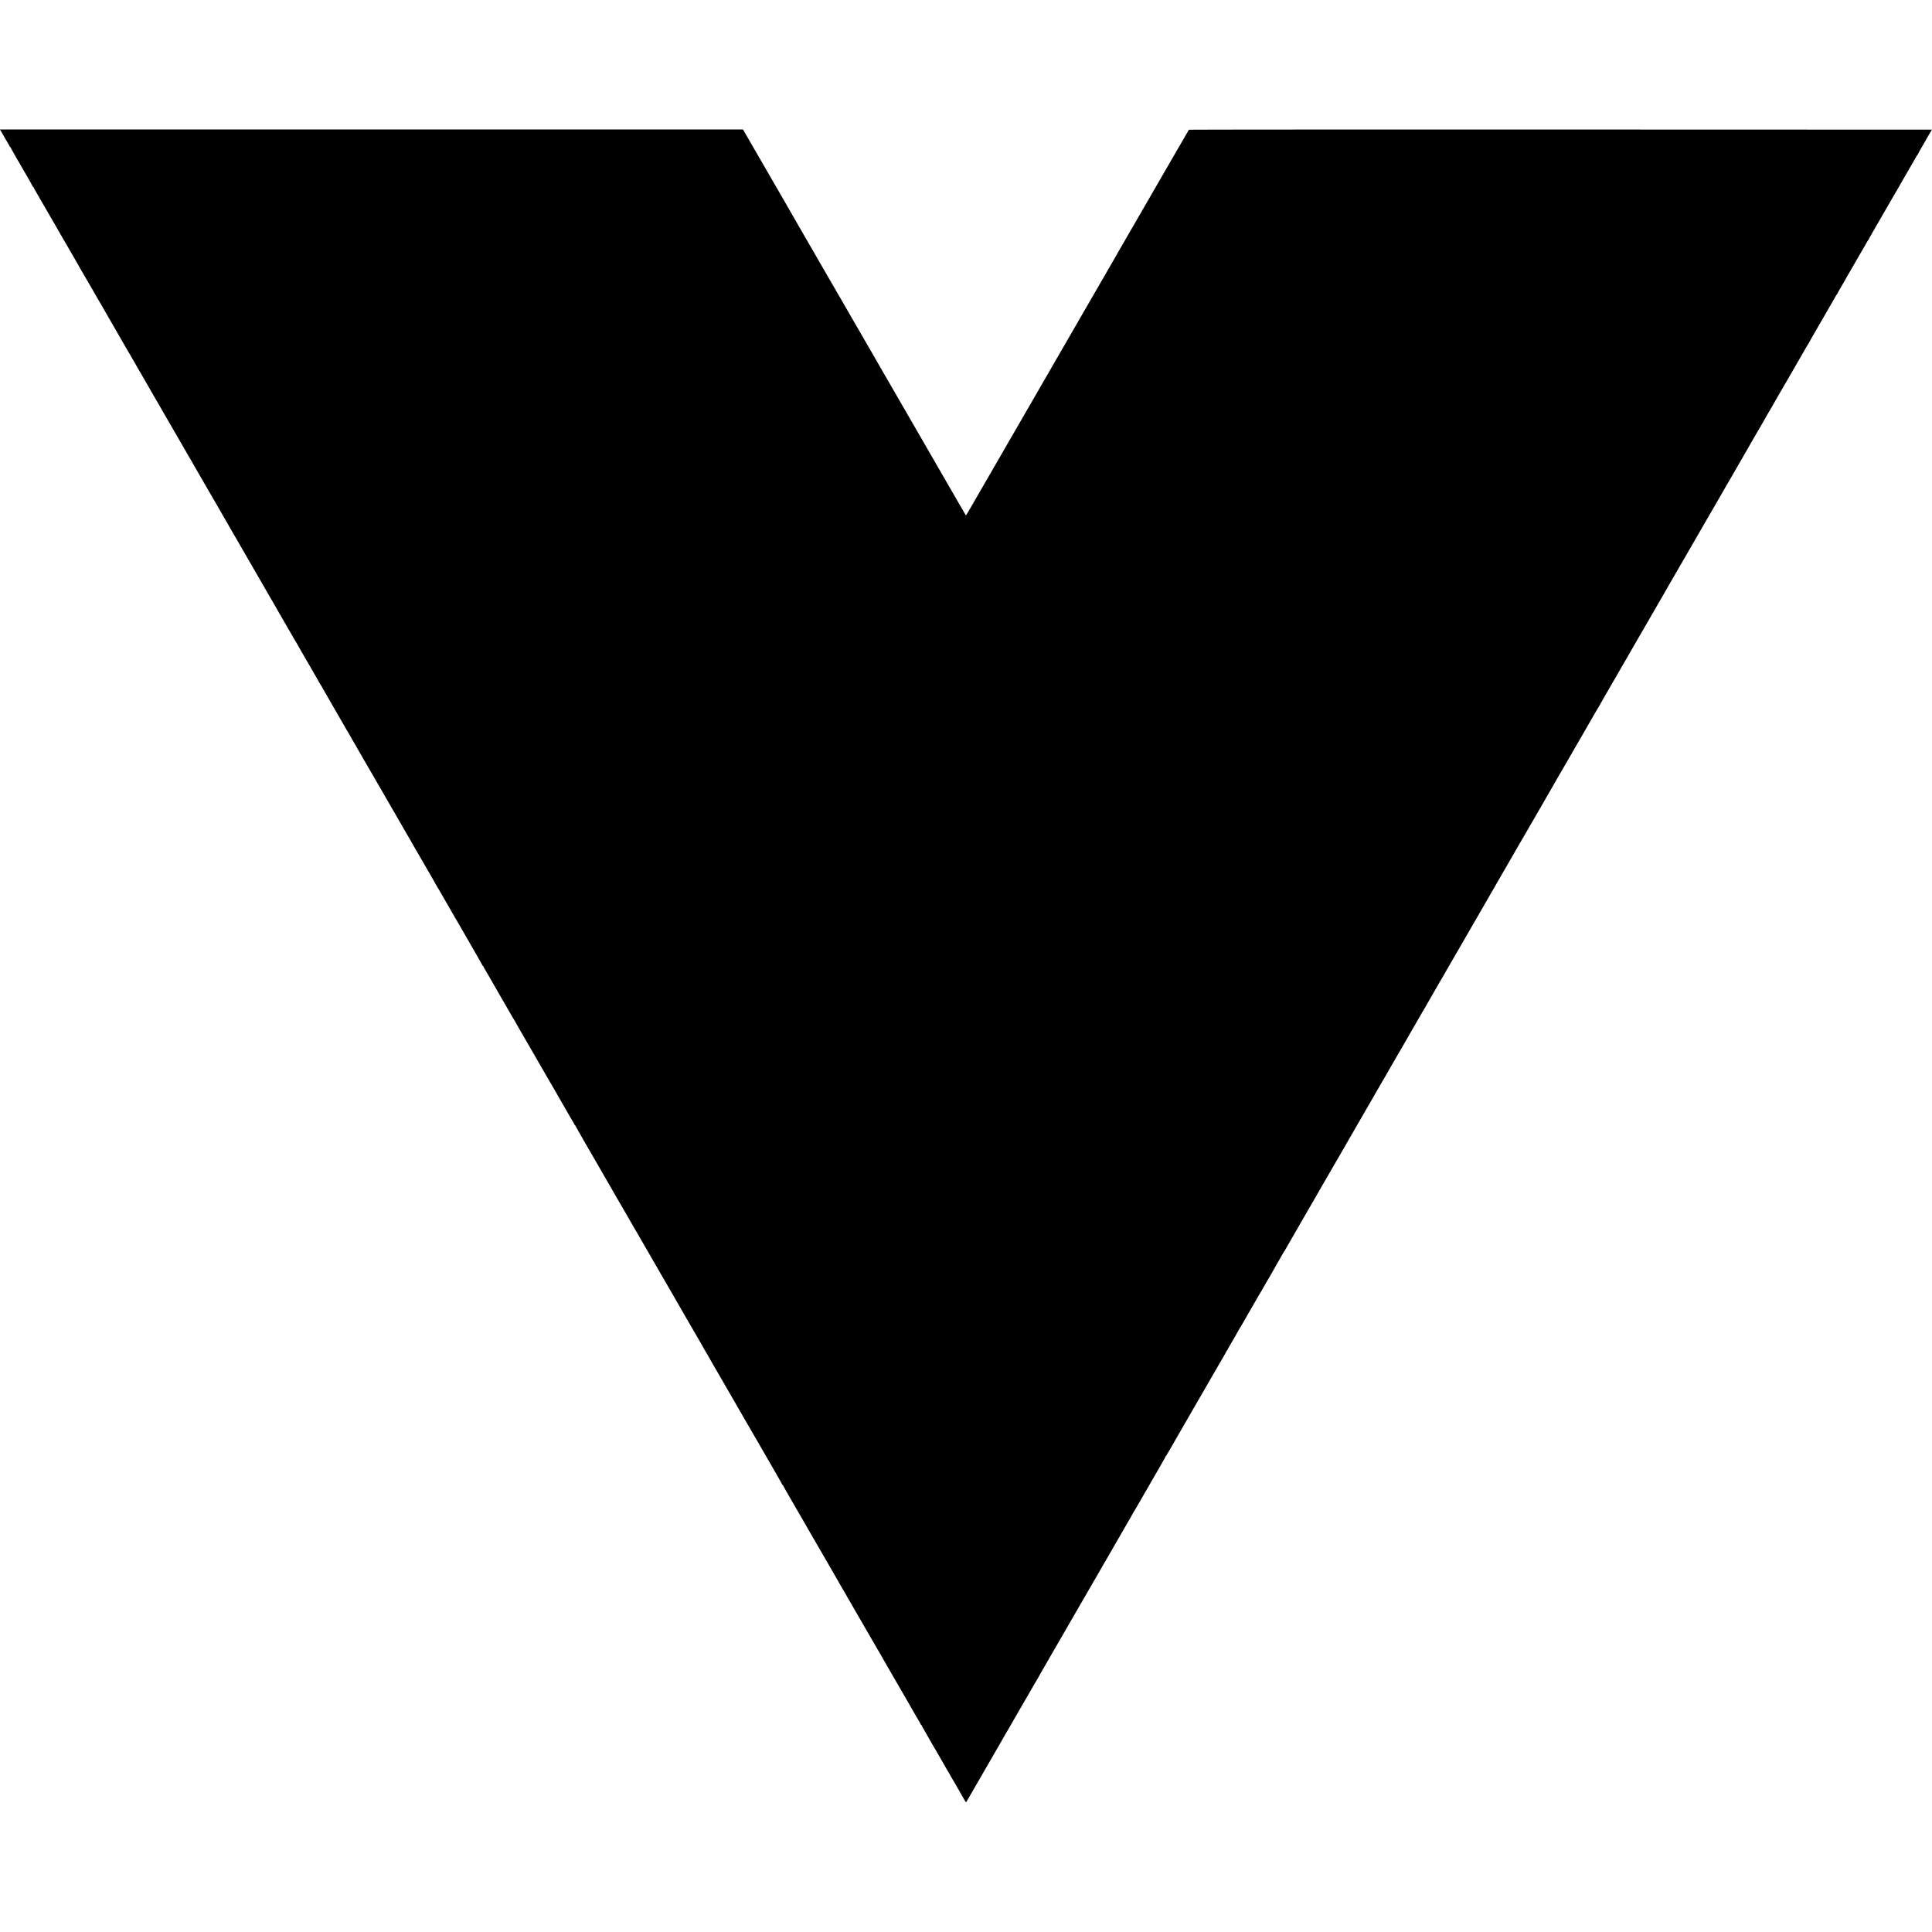
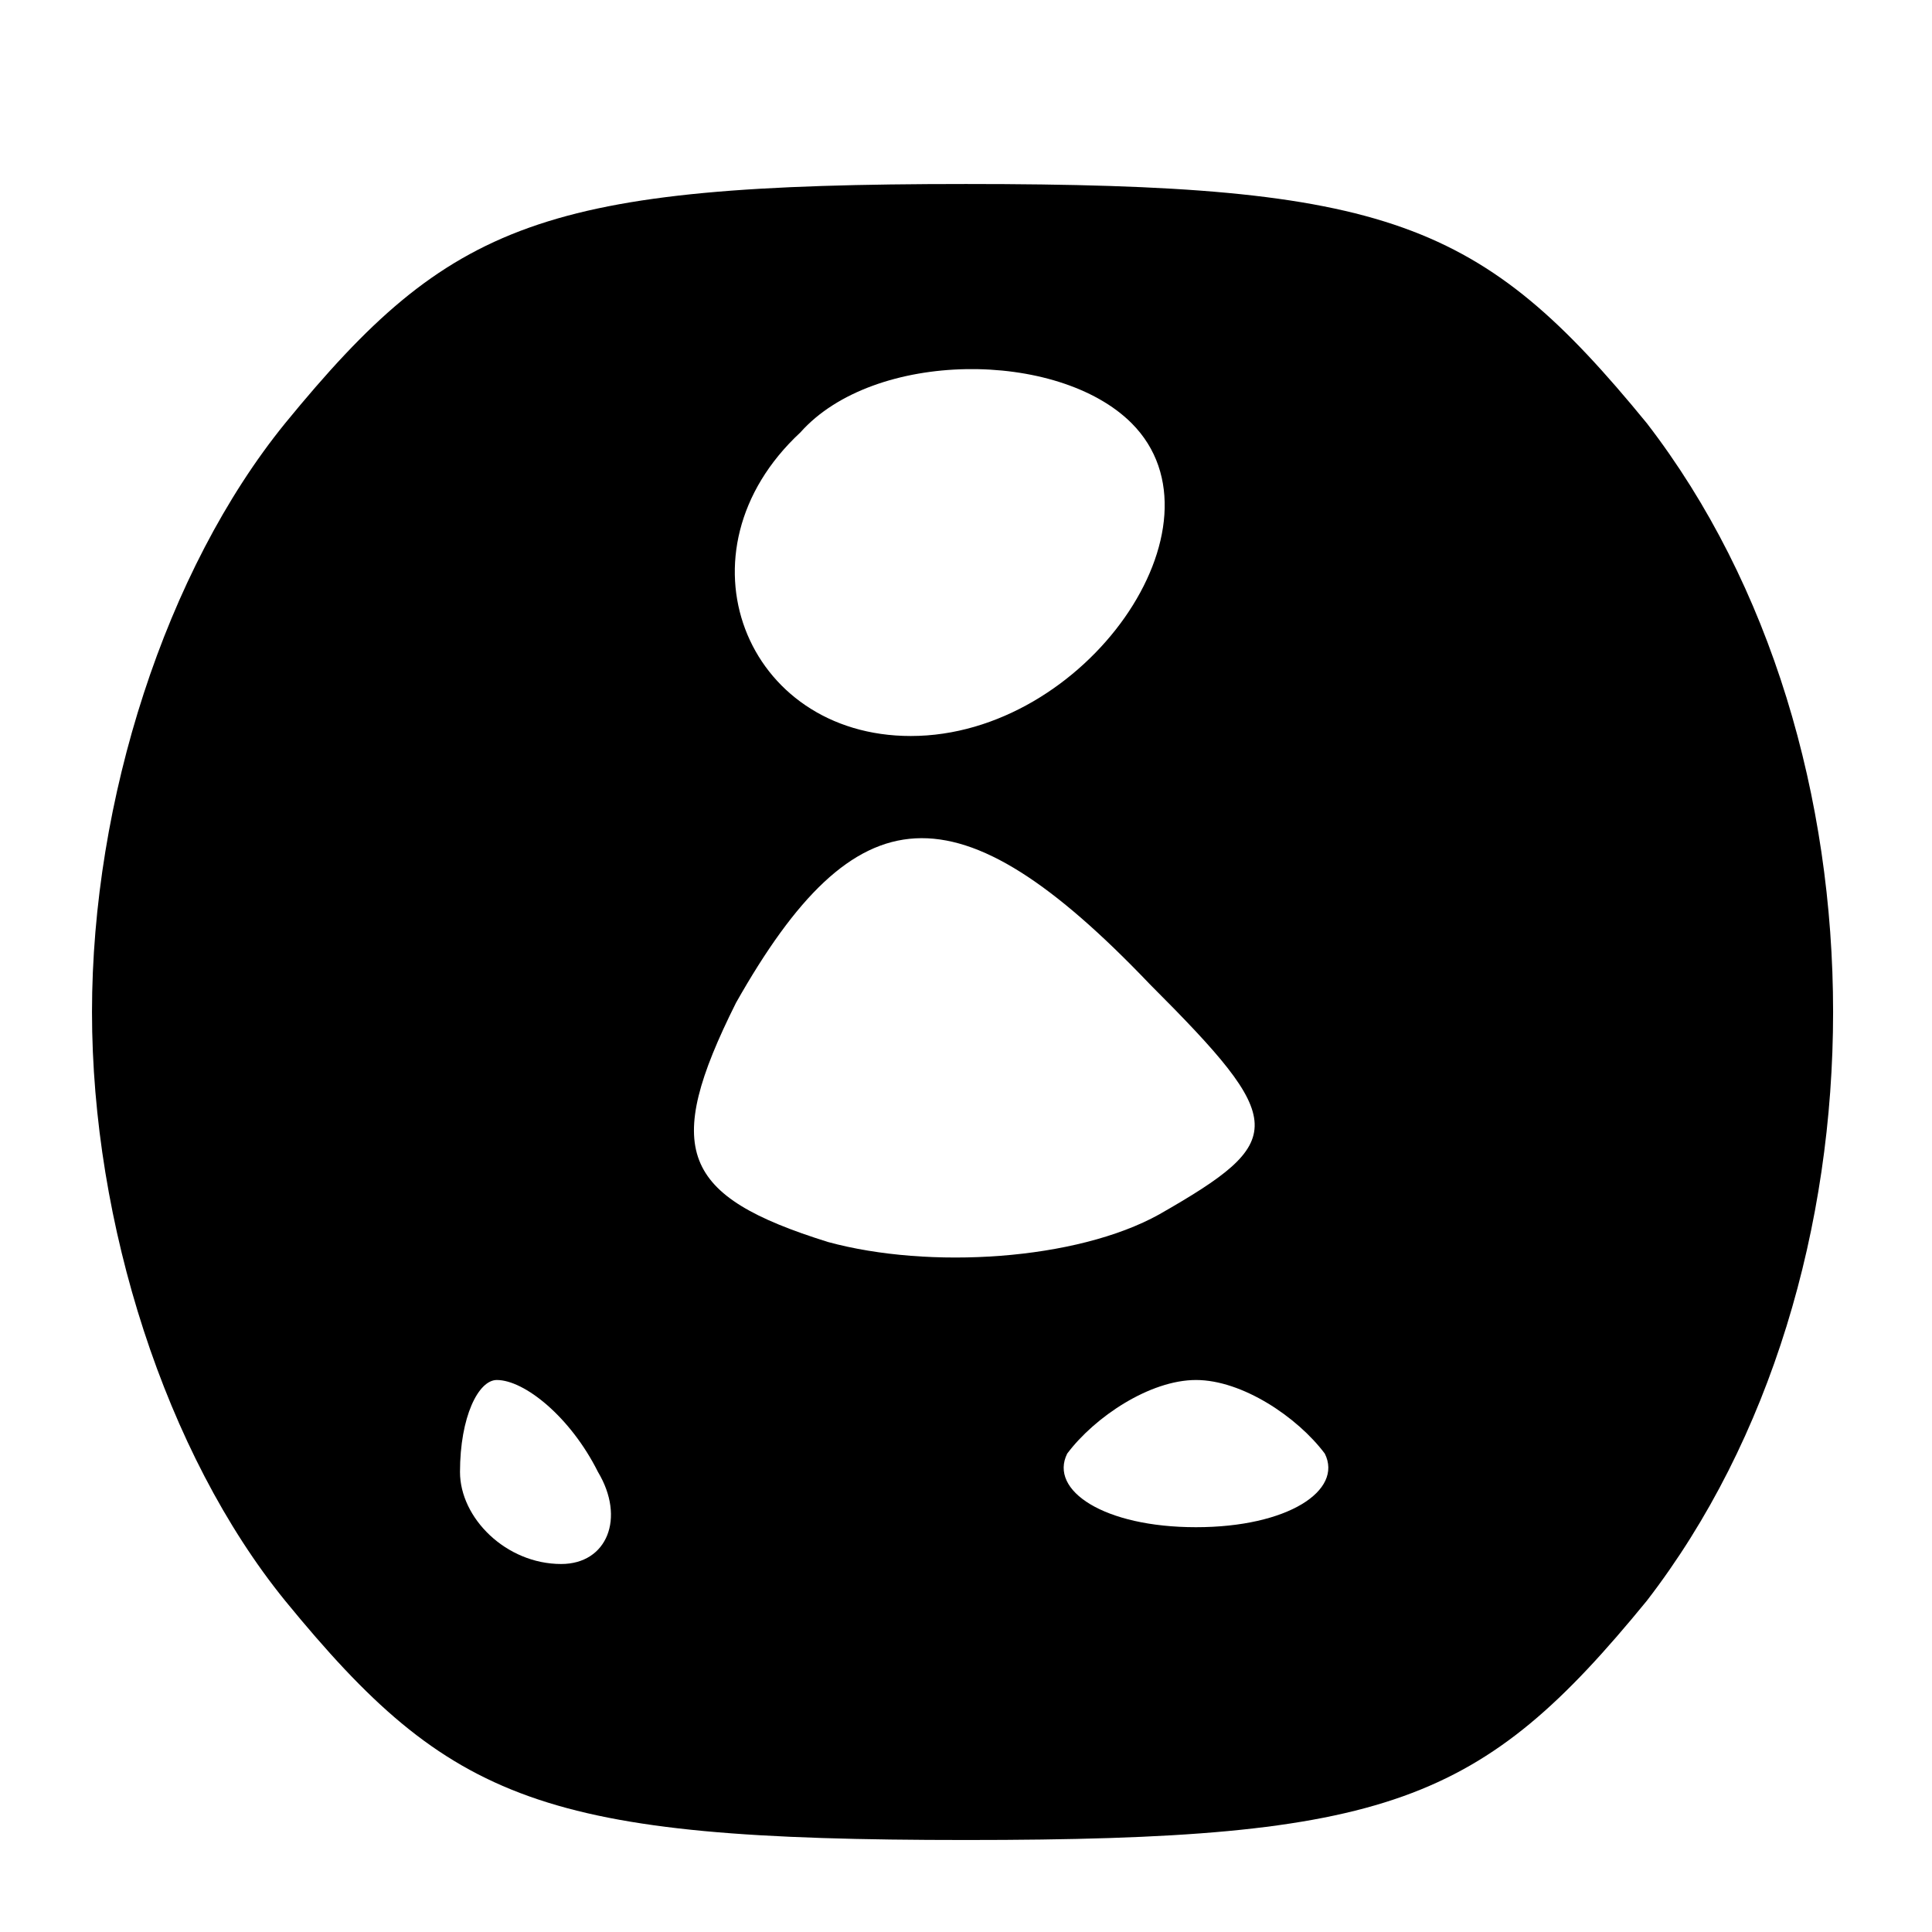
- <svg xmlns="http://www.w3.org/2000/svg" version="1.0" width="16pt" height="16pt" viewBox="0 0 16 16" preserveAspectRatio="xMidYMid meet">
-   <g transform="translate(0,16) scale(0.00032,-0.00032)" fill="#000000" stroke="none">
-     <path d="M18 46618 c45 -75 122 -207 122 -211 0 -2 25 -45 55 -95 30 -50 55 -96 55 -102 0 -5 5 -10 10 -10 6 0 10 -4 10 -9 0 -5 73 -135 161 -288 89 -153 173 -298 187 -323 14 -25 32 -57 41 -72 88 -149 187 -324 189 -335 2 -7 8 -13 13 -13 5 0 9 -4 9 -10 0 -5 46 -89 103 -187 175 -302 490 -846 507 -876 8 -16 20 -36 25 -45 28 -46 290 -498 339 -585 13 -23 74 -129 136 -236 61 -107 123 -215 137 -240 14 -25 29 -50 33 -56 5 -5 23 -37 40 -70 18 -33 38 -67 44 -75 11 -16 21 -33 63 -109 14 -25 29 -50 33 -56 4 -5 21 -35 38 -65 55 -100 261 -455 269 -465 4 -5 14 -21 20 -35 15 -29 41 -75 103 -180 24 -41 52 -88 60 -105 9 -16 57 -100 107 -185 112 -193 362 -626 380 -660 8 -14 23 -38 33 -55 11 -16 23 -37 27 -45 4 -8 26 -46 48 -85 23 -38 53 -90 67 -115 46 -81 64 -113 178 -310 62 -107 121 -210 132 -227 37 -67 56 -99 85 -148 16 -27 32 -57 36 -65 4 -8 15 -27 25 -42 9 -15 53 -89 96 -165 44 -76 177 -307 296 -513 120 -206 268 -463 330 -570 131 -227 117 -203 200 -348 36 -62 73 -125 82 -140 10 -15 21 -34 25 -42 4 -8 20 -37 36 -65 17 -27 38 -65 48 -82 49 -85 64 -111 87 -153 13 -25 28 -49 32 -55 4 -5 78 -134 165 -285 87 -151 166 -288 176 -305 10 -16 26 -43 35 -59 9 -17 125 -217 257 -445 132 -229 253 -441 270 -471 17 -30 45 -79 64 -108 18 -29 33 -54 33 -57 0 -2 20 -37 44 -77 24 -40 123 -212 221 -383 97 -170 190 -330 205 -355 16 -25 39 -65 53 -90 13 -25 81 -144 152 -265 70 -121 137 -238 150 -260 12 -22 37 -65 55 -95 18 -30 43 -73 55 -95 12 -22 48 -85 80 -140 77 -132 163 -280 190 -330 13 -22 71 -123 130 -225 59 -102 116 -199 126 -217 10 -17 29 -50 43 -72 15 -22 26 -43 26 -45 0 -2 27 -50 60 -106 33 -56 60 -103 60 -105 0 -2 55 -98 90 -155 8 -14 182 -316 239 -414 13 -22 45 -79 72 -124 27 -46 49 -86 49 -89 0 -2 14 -24 30 -48 16 -24 30 -46 30 -49 0 -5 74 -135 100 -176 5 -8 24 -42 43 -75 50 -88 58 -101 262 -455 104 -179 199 -345 213 -370 14 -25 28 -49 32 -55 4 -5 17 -26 28 -45 10 -19 62 -109 114 -200 114 -197 133 -230 170 -295 16 -27 33 -57 38 -65 17 -28 96 -165 103 -180 4 -8 16 -28 26 -45 10 -16 77 -131 148 -255 72 -124 181 -313 243 -420 62 -107 121 -209 131 -227 35 -62 323 -560 392 -678 38 -66 83 -145 100 -175 16 -30 33 -59 37 -65 4 -5 17 -27 29 -47 34 -61 56 -100 90 -156 17 -29 31 -55 31 -57 0 -2 17 -32 39 -67 21 -35 134 -229 251 -433 117 -203 235 -407 261 -451 27 -45 49 -85 49 -88 0 -4 8 -19 19 -34 15 -21 200 -341 309 -533 10 -19 33 -58 51 -87 17 -29 31 -54 31 -56 0 -2 25 -44 55 -94 30 -50 55 -95 55 -98 0 -4 6 -15 14 -23 7 -9 27 -41 43 -71 17 -30 170 -297 342 -594 171 -296 311 -542 311 -547 0 -5 5 -9 10 -9 6 0 10 -4 10 -10 0 -5 22 -47 49 -92 27 -46 58 -99 68 -118 24 -43 81 -140 93 -160 5 -8 66 -114 135 -235 69 -121 130 -227 135 -235 12 -21 259 -447 283 -490 10 -19 28 -47 38 -62 11 -14 19 -29 19 -32 0 -3 37 -69 83 -148 99 -170 305 -526 337 -583 13 -22 31 -53 41 -70 11 -16 22 -37 26 -45 7 -14 82 -146 103 -180 14 -24 181 -311 205 -355 13 -22 46 -80 75 -130 29 -49 64 -110 78 -135 14 -25 51 -88 82 -140 31 -52 59 -102 63 -110 4 -8 18 -33 31 -55 205 -353 284 -489 309 -535 17 -30 45 -78 62 -106 18 -28 36 -60 39 -72 4 -12 12 -22 17 -22 5 0 9 -4 9 -10 0 -5 109 -197 241 -427 133 -230 250 -431 259 -448 51 -90 222 -385 280 -485 37 -63 78 -135 92 -160 14 -25 67 -117 118 -205 51 -88 101 -175 111 -193 34 -58 55 -95 149 -257 51 -88 101 -173 110 -190 9 -16 76 -131 147 -255 72 -124 140 -241 151 -260 61 -108 281 -489 355 -615 38 -66 77 -133 87 -150 35 -63 91 -161 100 -175 14 -23 99 -169 128 -220 54 -97 135 -235 142 -245 4 -5 20 -32 35 -60 26 -48 238 -416 276 -480 10 -16 26 -46 37 -65 30 -53 382 -661 403 -695 10 -16 22 -37 26 -45 4 -8 26 -48 50 -88 24 -41 43 -75 43 -77 0 -2 22 -40 50 -85 27 -45 50 -84 50 -86 0 -3 38 -69 83 -147 84 -142 302 -520 340 -587 10 -19 34 -60 52 -90 18 -30 44 -75 57 -100 14 -25 45 -79 70 -120 25 -41 56 -96 70 -121 14 -25 77 -133 138 -240 62 -107 122 -210 132 -229 25 -43 310 -535 337 -581 11 -19 26 -45 34 -59 17 -32 238 -414 266 -460 11 -19 24 -41 28 -49 3 -7 75 -133 160 -278 84 -146 153 -269 153 -274 0 -5 5 -9 10 -9 6 0 10 -4 10 -10 0 -5 82 -150 181 -322 182 -314 201 -346 240 -415 12 -21 80 -139 152 -263 71 -124 141 -245 155 -270 14 -25 28 -49 32 -55 6 -8 145 -248 220 -380 37 -66 209 -362 229 -395 11 -19 24 -42 28 -49 4 -8 67 -118 140 -243 73 -125 133 -230 133 -233 0 -2 15 -28 33 -57 19 -29 47 -78 64 -108 17 -30 53 -93 79 -139 53 -90 82 -141 157 -272 82 -142 115 -199 381 -659 142 -245 268 -463 281 -485 12 -22 71 -125 132 -230 60 -104 172 -298 248 -430 76 -132 146 -253 156 -270 11 -16 22 -36 26 -44 3 -8 30 -54 60 -103 29 -49 53 -91 53 -93 0 -3 18 -34 40 -70 22 -36 40 -67 40 -69 0 -2 37 -66 81 -142 45 -77 98 -168 119 -204 20 -36 47 -81 58 -100 12 -19 27 -47 33 -62 6 -16 15 -28 20 -28 5 0 9 -4 9 -9 0 -6 63 -118 140 -251 77 -133 140 -243 140 -245 0 -2 18 -33 41 -70 22 -37 49 -83 60 -101 10 -19 29 -51 40 -71 25 -45 109 -189 126 -218 7 -11 17 -29 22 -40 6 -11 22 -38 35 -60 14 -22 37 -62 52 -90 14 -27 35 -62 45 -77 11 -14 19 -29 19 -32 0 -3 18 -35 40 -71 22 -36 40 -67 40 -69 0 -2 19 -35 42 -72 23 -38 55 -94 72 -124 26 -47 139 -244 171 -298 6 -9 21 -36 34 -60 28 -48 37 -51 51 -19 6 12 19 36 29 52 10 17 27 46 38 65 11 19 104 181 208 360 103 179 199 345 213 370 14 25 42 74 64 109 21 34 38 65 38 67 0 2 18 33 40 69 22 36 40 67 40 69 0 3 177 310 199 346 16 26 136 234 140 244 2 5 25 44 52 88 27 44 49 81 49 84 0 2 18 34 40 70 22 36 40 67 40 69 0 2 20 36 43 77 35 58 169 289 297 513 9 17 50 86 90 155 40 69 86 150 103 180 16 30 35 62 41 70 6 8 16 24 22 35 35 64 72 129 167 293 59 100 116 199 127 220 11 20 30 53 41 72 43 72 1070 1850 1121 1940 14 25 65 113 113 195 48 83 96 166 107 185 10 19 28 50 38 68 11 18 73 124 137 235 64 111 175 303 246 427 71 124 173 299 225 390 52 91 116 202 143 248 27 45 49 85 49 89 0 4 6 14 14 22 7 9 28 43 46 76 26 47 251 436 378 655 11 19 29 51 40 70 11 19 101 176 201 348 99 172 181 317 181 323 0 5 5 9 10 9 6 0 10 5 10 11 0 6 8 23 18 37 11 15 32 52 49 82 16 30 130 228 253 440 122 212 234 405 248 430 13 25 39 70 57 100 39 65 69 117 130 225 25 44 50 87 55 95 12 19 78 134 220 380 61 107 129 224 150 260 161 277 222 382 246 425 15 28 47 83 71 123 24 41 43 78 43 83 0 5 4 9 8 9 4 0 13 12 19 28 7 15 23 45 36 67 66 110 277 478 277 483 0 3 6 13 14 21 7 9 27 41 43 71 17 30 45 80 63 110 34 57 375 649 394 685 6 11 16 27 22 35 6 8 26 42 44 75 18 33 41 74 51 90 10 17 24 41 32 55 54 97 72 128 88 152 11 14 19 28 19 30 0 3 79 141 175 308 96 167 175 305 175 308 0 3 6 13 14 21 7 9 26 39 41 66 33 60 276 483 338 587 24 40 46 80 50 88 4 8 13 24 20 35 14 23 95 163 125 215 11 19 52 91 92 160 40 69 80 139 90 155 9 17 103 179 207 360 105 182 200 346 211 365 103 181 463 802 489 845 7 11 15 27 19 35 4 8 29 51 55 95 64 110 828 1433 848 1470 9 17 24 41 33 55 9 14 29 48 45 77 15 28 52 93 82 145 30 51 62 107 71 123 17 30 231 398 400 690 51 88 103 179 115 202 12 23 26 48 32 55 6 7 24 38 40 68 17 30 61 107 98 170 37 63 84 144 103 180 19 36 41 72 48 81 8 8 14 18 14 21 0 4 27 51 59 106 32 55 72 124 89 154 16 29 71 125 122 213 51 88 104 180 118 205 13 25 28 50 32 55 4 6 17 26 28 45 11 19 45 80 77 135 31 55 66 116 77 135 11 19 88 152 171 295 401 694 620 1072 650 1125 11 19 87 152 170 295 83 143 158 273 166 288 9 16 21 36 26 45 6 9 31 52 55 96 25 43 54 94 66 115 11 20 95 164 186 321 91 157 173 299 182 315 9 17 26 46 37 65 12 19 66 114 121 210 56 96 108 186 117 200 8 14 24 40 34 59 24 45 383 664 412 713 5 9 17 29 26 45 15 28 120 210 241 419 36 61 68 117 72 125 4 8 12 23 19 34 35 57 245 420 262 453 11 20 35 61 53 90 17 29 32 54 32 56 0 3 28 51 62 108 33 57 70 119 80 138 10 19 23 42 28 50 5 8 32 53 59 100 27 47 149 258 271 470 122 212 234 405 248 430 30 53 62 108 80 135 6 11 15 27 19 35 4 8 85 150 181 315 96 165 187 323 202 350 31 56 116 202 130 225 5 8 25 42 43 75 19 33 92 159 162 280 149 257 157 271 202 350 19 33 38 67 43 75 9 14 228 392 275 475 12 22 55 96 95 165 40 69 80 139 90 155 24 42 202 350 221 383 9 15 27 47 41 72 14 25 75 131 136 236 61 106 121 210 134 232 99 172 271 470 279 482 5 8 23 40 40 70 18 30 81 141 142 245 60 105 121 210 135 235 14 25 71 124 127 220 56 96 143 247 194 335 51 88 96 167 102 175 14 24 180 311 204 355 23 43 340 590 356 615 5 8 50 87 101 175 171 301 517 898 582 1008 25 43 46 81 46 83 0 2 12 23 27 47 14 23 40 67 56 97 16 30 35 62 42 70 7 8 15 22 18 30 4 8 20 38 37 65 16 28 33 57 37 65 6 12 111 196 143 250 5 8 55 95 112 193 57 98 113 195 126 215 12 20 27 46 32 57 6 11 14 27 20 35 5 8 76 130 156 270 80 140 165 287 187 325 23 39 52 90 66 115 13 25 30 52 37 61 8 8 14 18 14 21 0 4 41 77 92 165 50 87 175 302 276 478 101 176 208 360 236 408 28 49 67 117 86 152 19 35 41 70 48 77 6 6 12 15 12 19 0 7 124 224 167 291 12 21 23 40 23 42 0 2 21 40 46 83 26 43 55 92 64 109 54 95 327 568 354 614 19 30 45 75 59 100 71 128 82 145 89 148 4 2 8 8 8 13 0 5 42 82 94 172 311 538 496 858 518 897 14 25 40 70 58 100 18 30 42 71 53 90 10 19 79 139 152 265 73 127 142 246 153 265 10 19 43 76 72 125 29 50 63 108 75 130 65 116 80 140 87 143 4 2 8 8 8 12 0 8 114 212 140 250 6 8 14 24 20 35 5 11 54 97 108 190 l100 170 -9611 3 c-5286 1 -9614 -1 -9618 -5 -5 -6 -419 -719 -619 -1068 -89 -155 -267 -463 -323 -560 -38 -66 -81 -140 -95 -165 -31 -56 -263 -457 -526 -910 -110 -190 -224 -388 -254 -440 -29 -52 -61 -109 -71 -125 -23 -39 -243 -420 -268 -465 -11 -19 -204 -352 -428 -740 -224 -388 -477 -826 -563 -975 -85 -148 -185 -322 -222 -385 -37 -63 -120 -207 -185 -320 -65 -113 -177 -306 -248 -430 -72 -124 -172 -297 -222 -385 -51 -88 -142 -245 -202 -350 -131 -226 -247 -427 -408 -705 -65 -113 -249 -432 -410 -710 -160 -278 -388 -673 -506 -877 -118 -205 -216 -373 -219 -373 -3 0 -52 82 -109 183 -58 100 -144 250 -192 332 -95 164 -402 696 -647 1120 -85 149 -228 396 -317 550 -212 365 -982 1700 -1008 1745 -10 19 -43 76 -72 125 -29 50 -64 110 -77 135 -14 25 -63 110 -110 190 -47 80 -96 165 -110 190 -14 25 -99 171 -188 325 -89 154 -174 300 -188 325 -13 25 -64 113 -112 195 -48 83 -140 242 -205 355 -65 113 -183 317 -263 454 -79 137 -152 264 -163 282 -50 89 -335 583 -354 614 -12 19 -34 58 -50 85 -15 28 -129 226 -253 440 -124 215 -235 408 -247 430 -12 22 -69 121 -127 220 -58 99 -226 389 -373 645 -148 256 -324 561 -392 678 -67 117 -134 232 -147 255 -13 23 -33 59 -46 80 l-22 37 -9615 0 -9615 0 20 -32z" />
+ <svg xmlns="http://www.w3.org/2000/svg" version="1.0" width="21pt" height="21pt" viewBox="0 0 21 21" preserveAspectRatio="xMidYMid meet">
+   <g transform="translate(0,21) scale(0.1,-0.1)" fill="#000000" stroke="none">
+     <path d="M31 164 c-13 -16 -21 -41 -21 -64 0 -23 8 -48 21 -64 18 -22 28 -26 74 -26 46 0 56 4 74 26 27 35 27 93 0 128 -18 22 -28 26 -74 26 -46 0 -56 -4 -74 -26z m92 0 c11 -11 -5 -34 -24 -34 -18 0 -26 20 -12 33 8 9 28 9 36 1z m2 -61 c15 -15 15 -17 1 -25 -9 -5 -25 -6 -36 -3 -16 5 -18 10 -10 26 13 23 24 24 45 2z m-60 -53 c3 -5 1 -10 -4 -10 -6 0 -11 5 -11 10 0 6 2 10 4 10 3 0 8 -4 11 -10z m79 2 c2 -4 -4 -8 -14 -8 -10 0 -16 4 -14 8 3 4 9 8 14 8 5 0 11 -4 14 -8z" />
  </g>
</svg>
